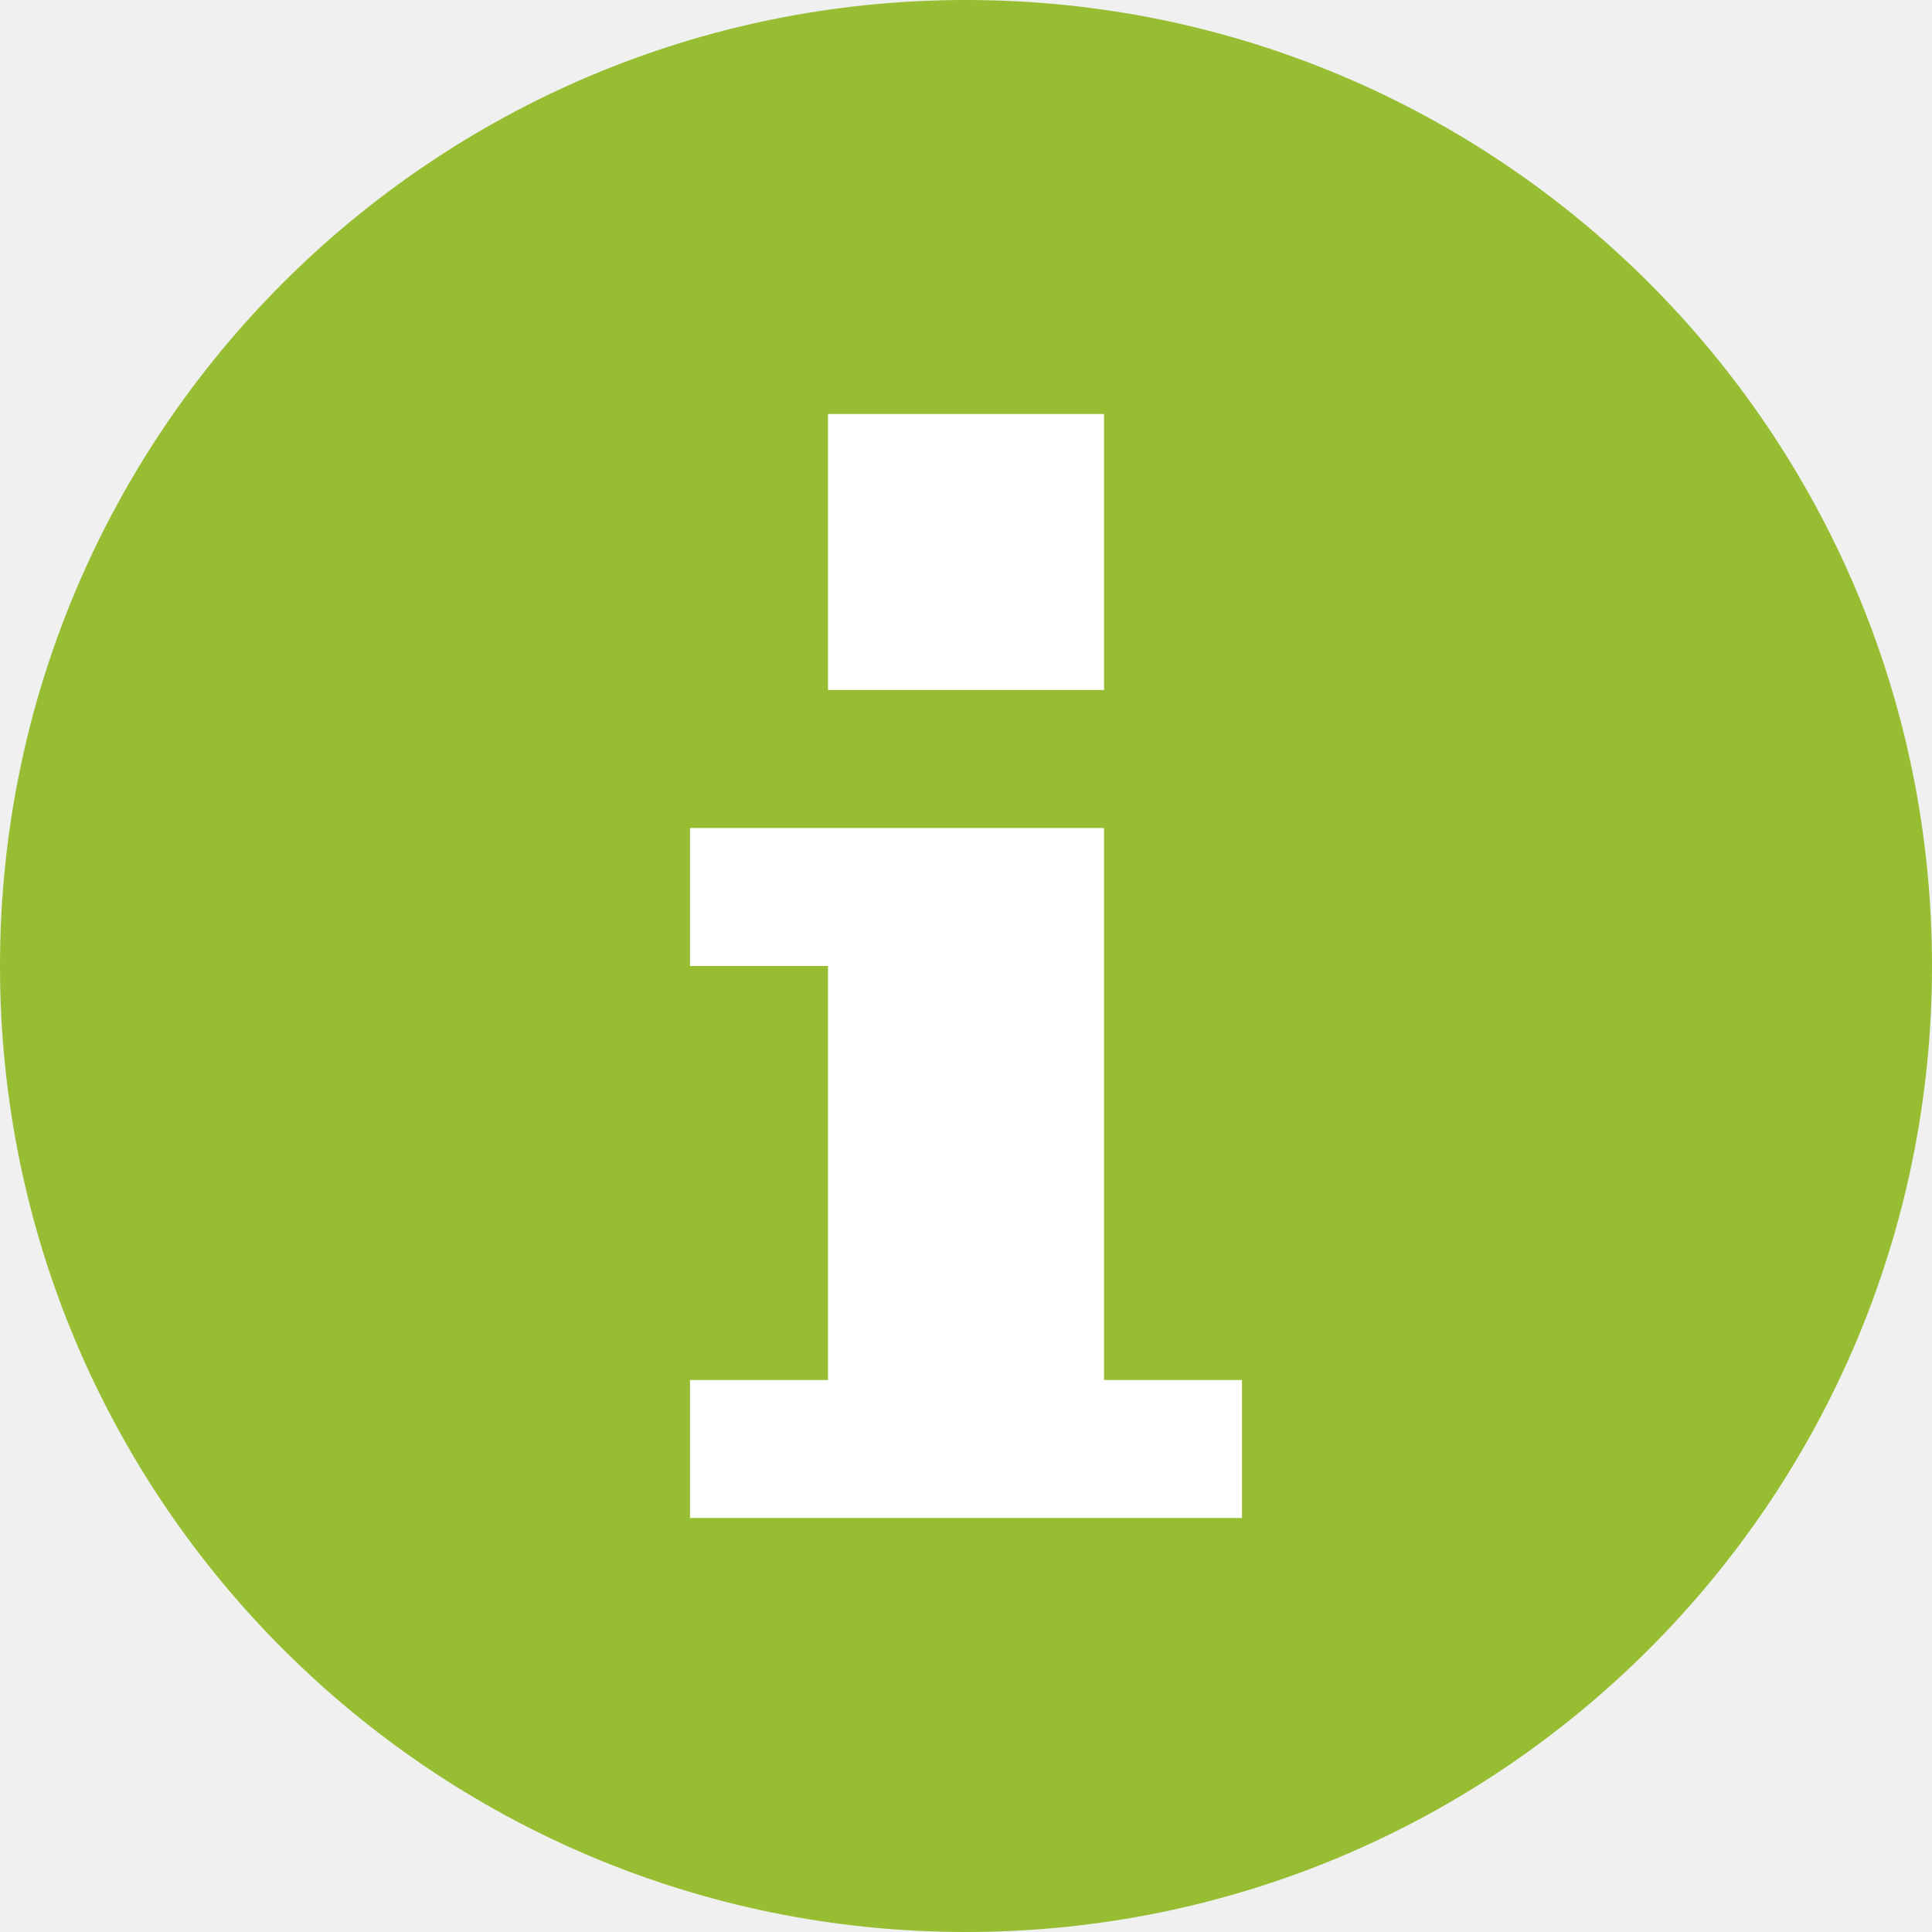
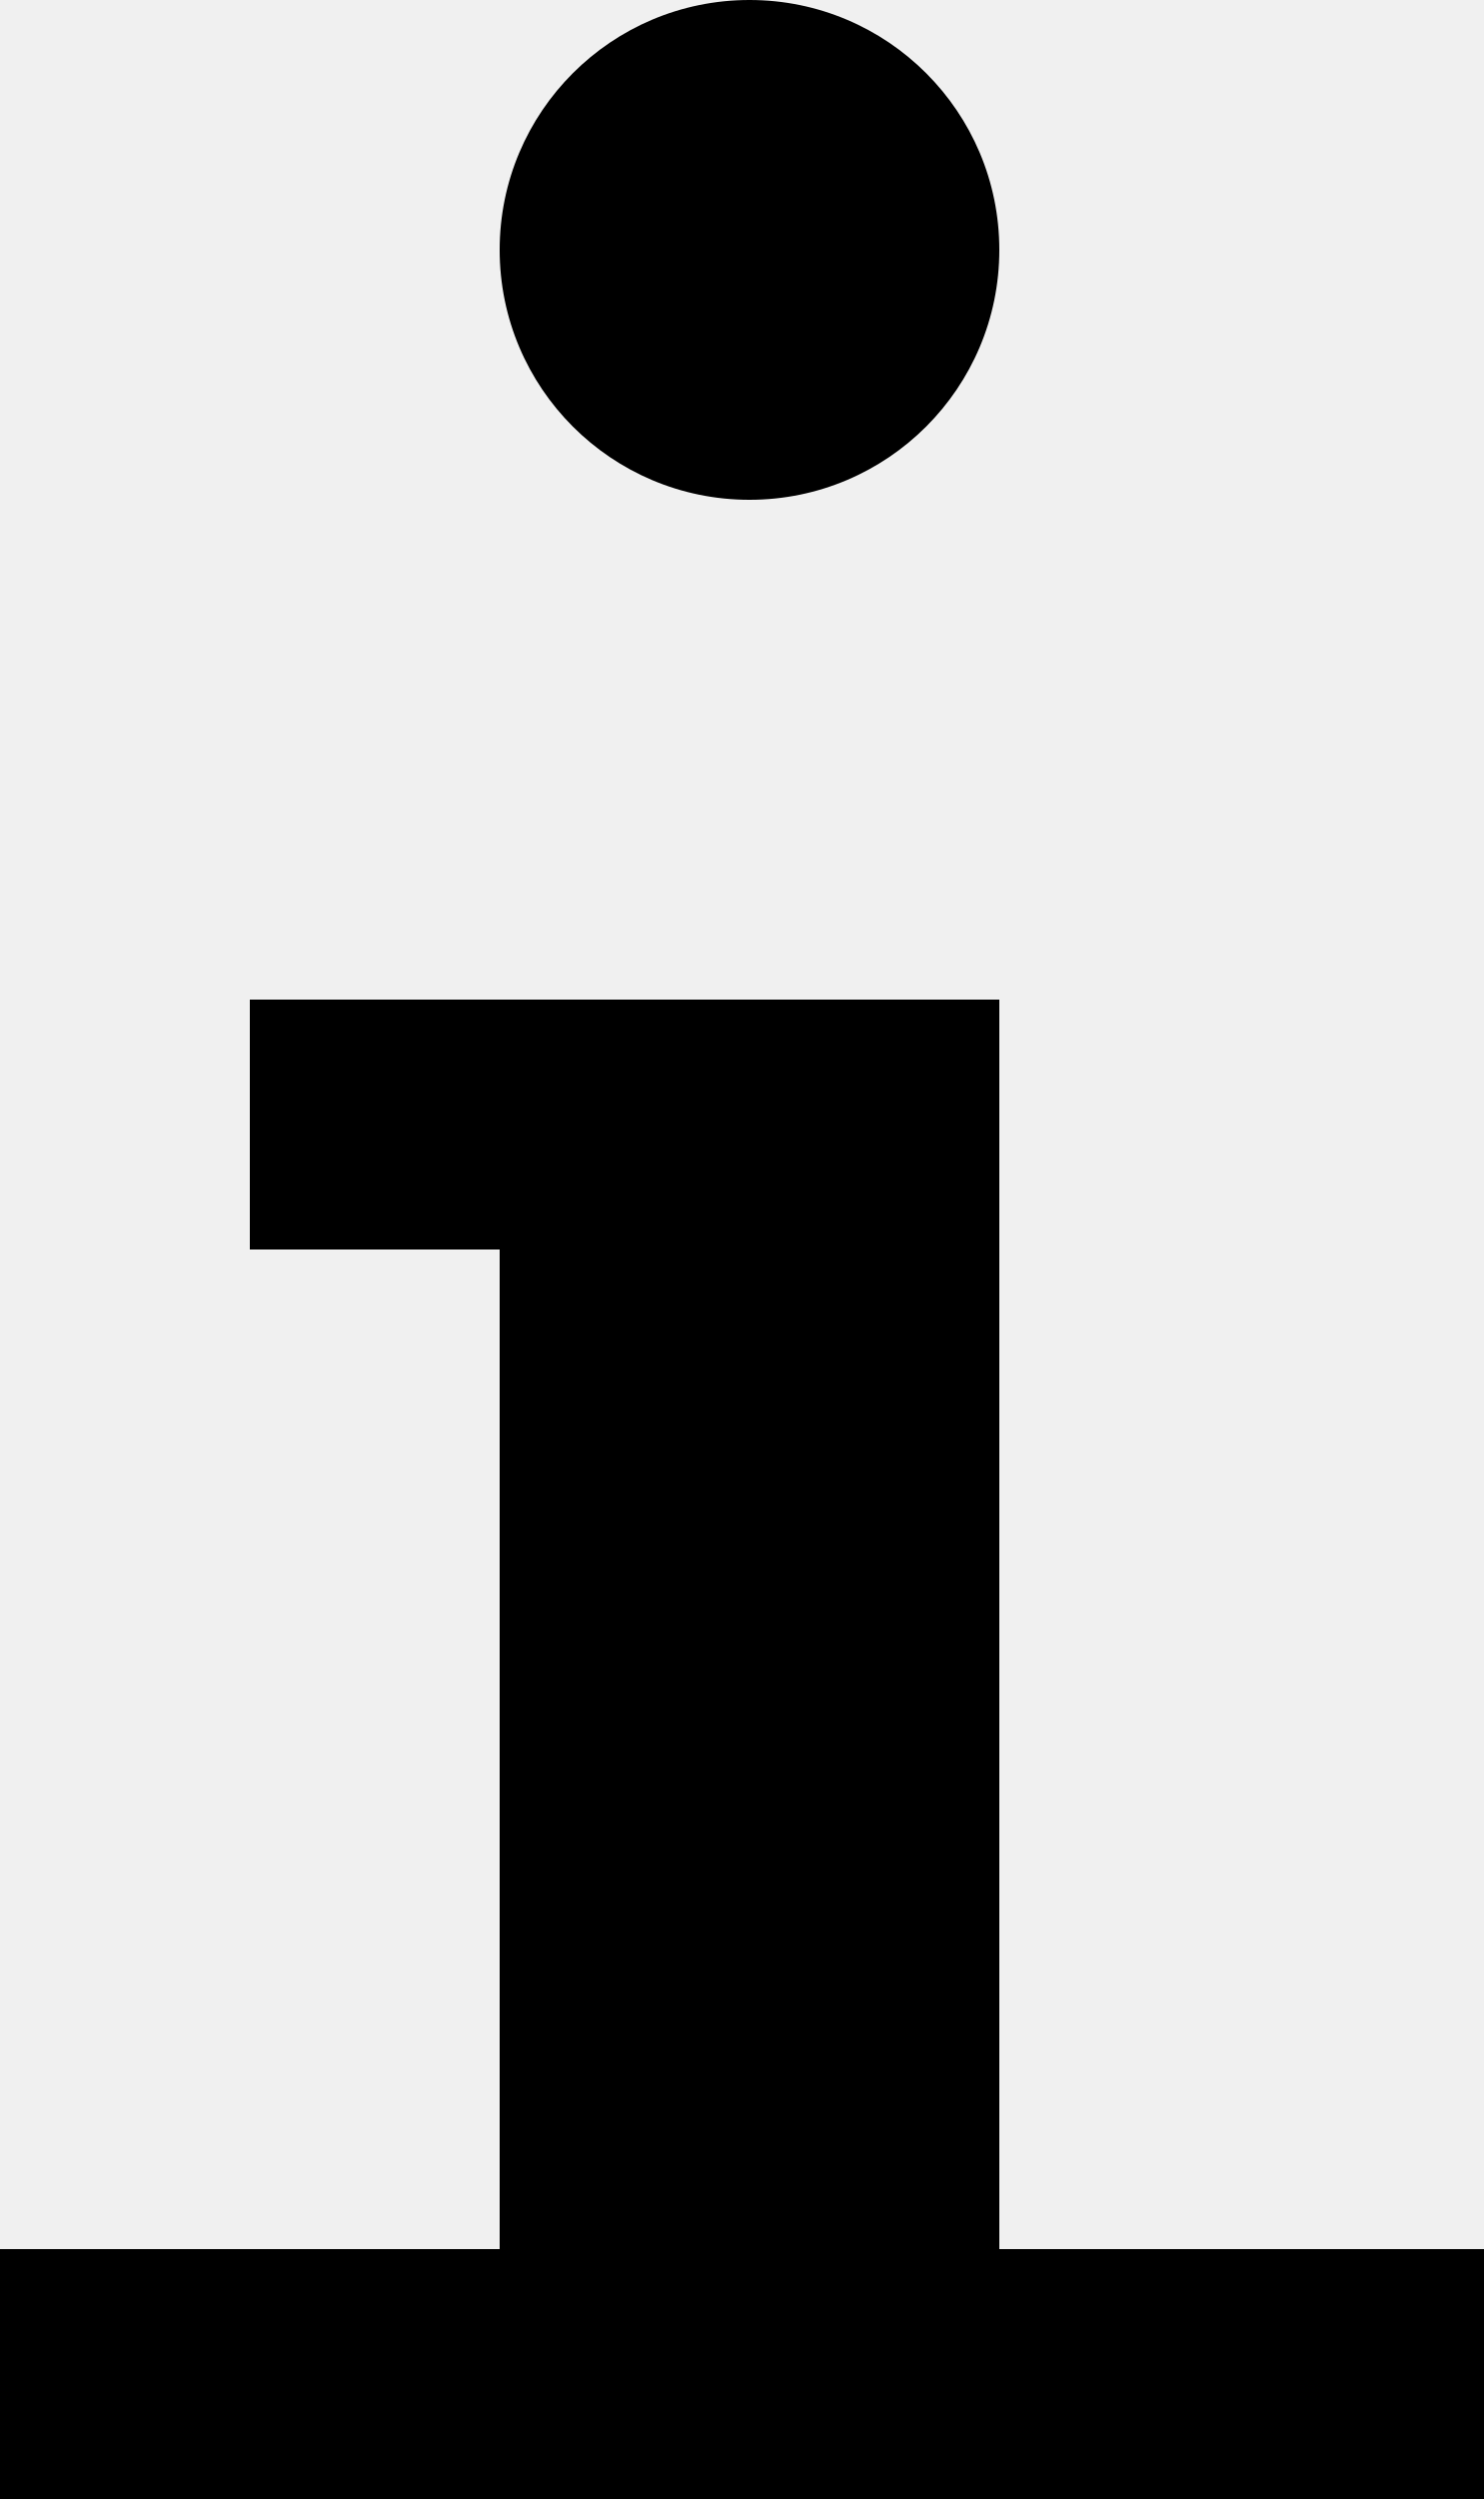
- <svg xmlns="http://www.w3.org/2000/svg" width="14" height="14" viewBox="0 0 14 14">
-   <g fill="none" fill-rule="evenodd">
-     <circle fill="#97BE32" cx="7" cy="7" r="7" />
-     <path d="M8 6.5V6H5v1h1v3H5v1h4v-1H8V6.5zM6 3h2v2H6V3z" fill="#FFF" />
-   </g>
+ <svg xmlns="http://www.w3.org/2000/svg" version="1.1" width="19" height="32" viewBox="0 0 19 32">
+   <path d="M12.8 28.8v-16h-9.6v3.2h3.2v12.8h-6.4v3.2h19.2v-3.2z" />
+   <path d="M12.8 3.2c0 1.767-1.433 3.2-3.2 3.2s-3.2-1.433-3.2-3.2c0-1.767 1.433-3.2 3.2-3.2s3.2 1.433 3.2 3.2z" />
</svg>
